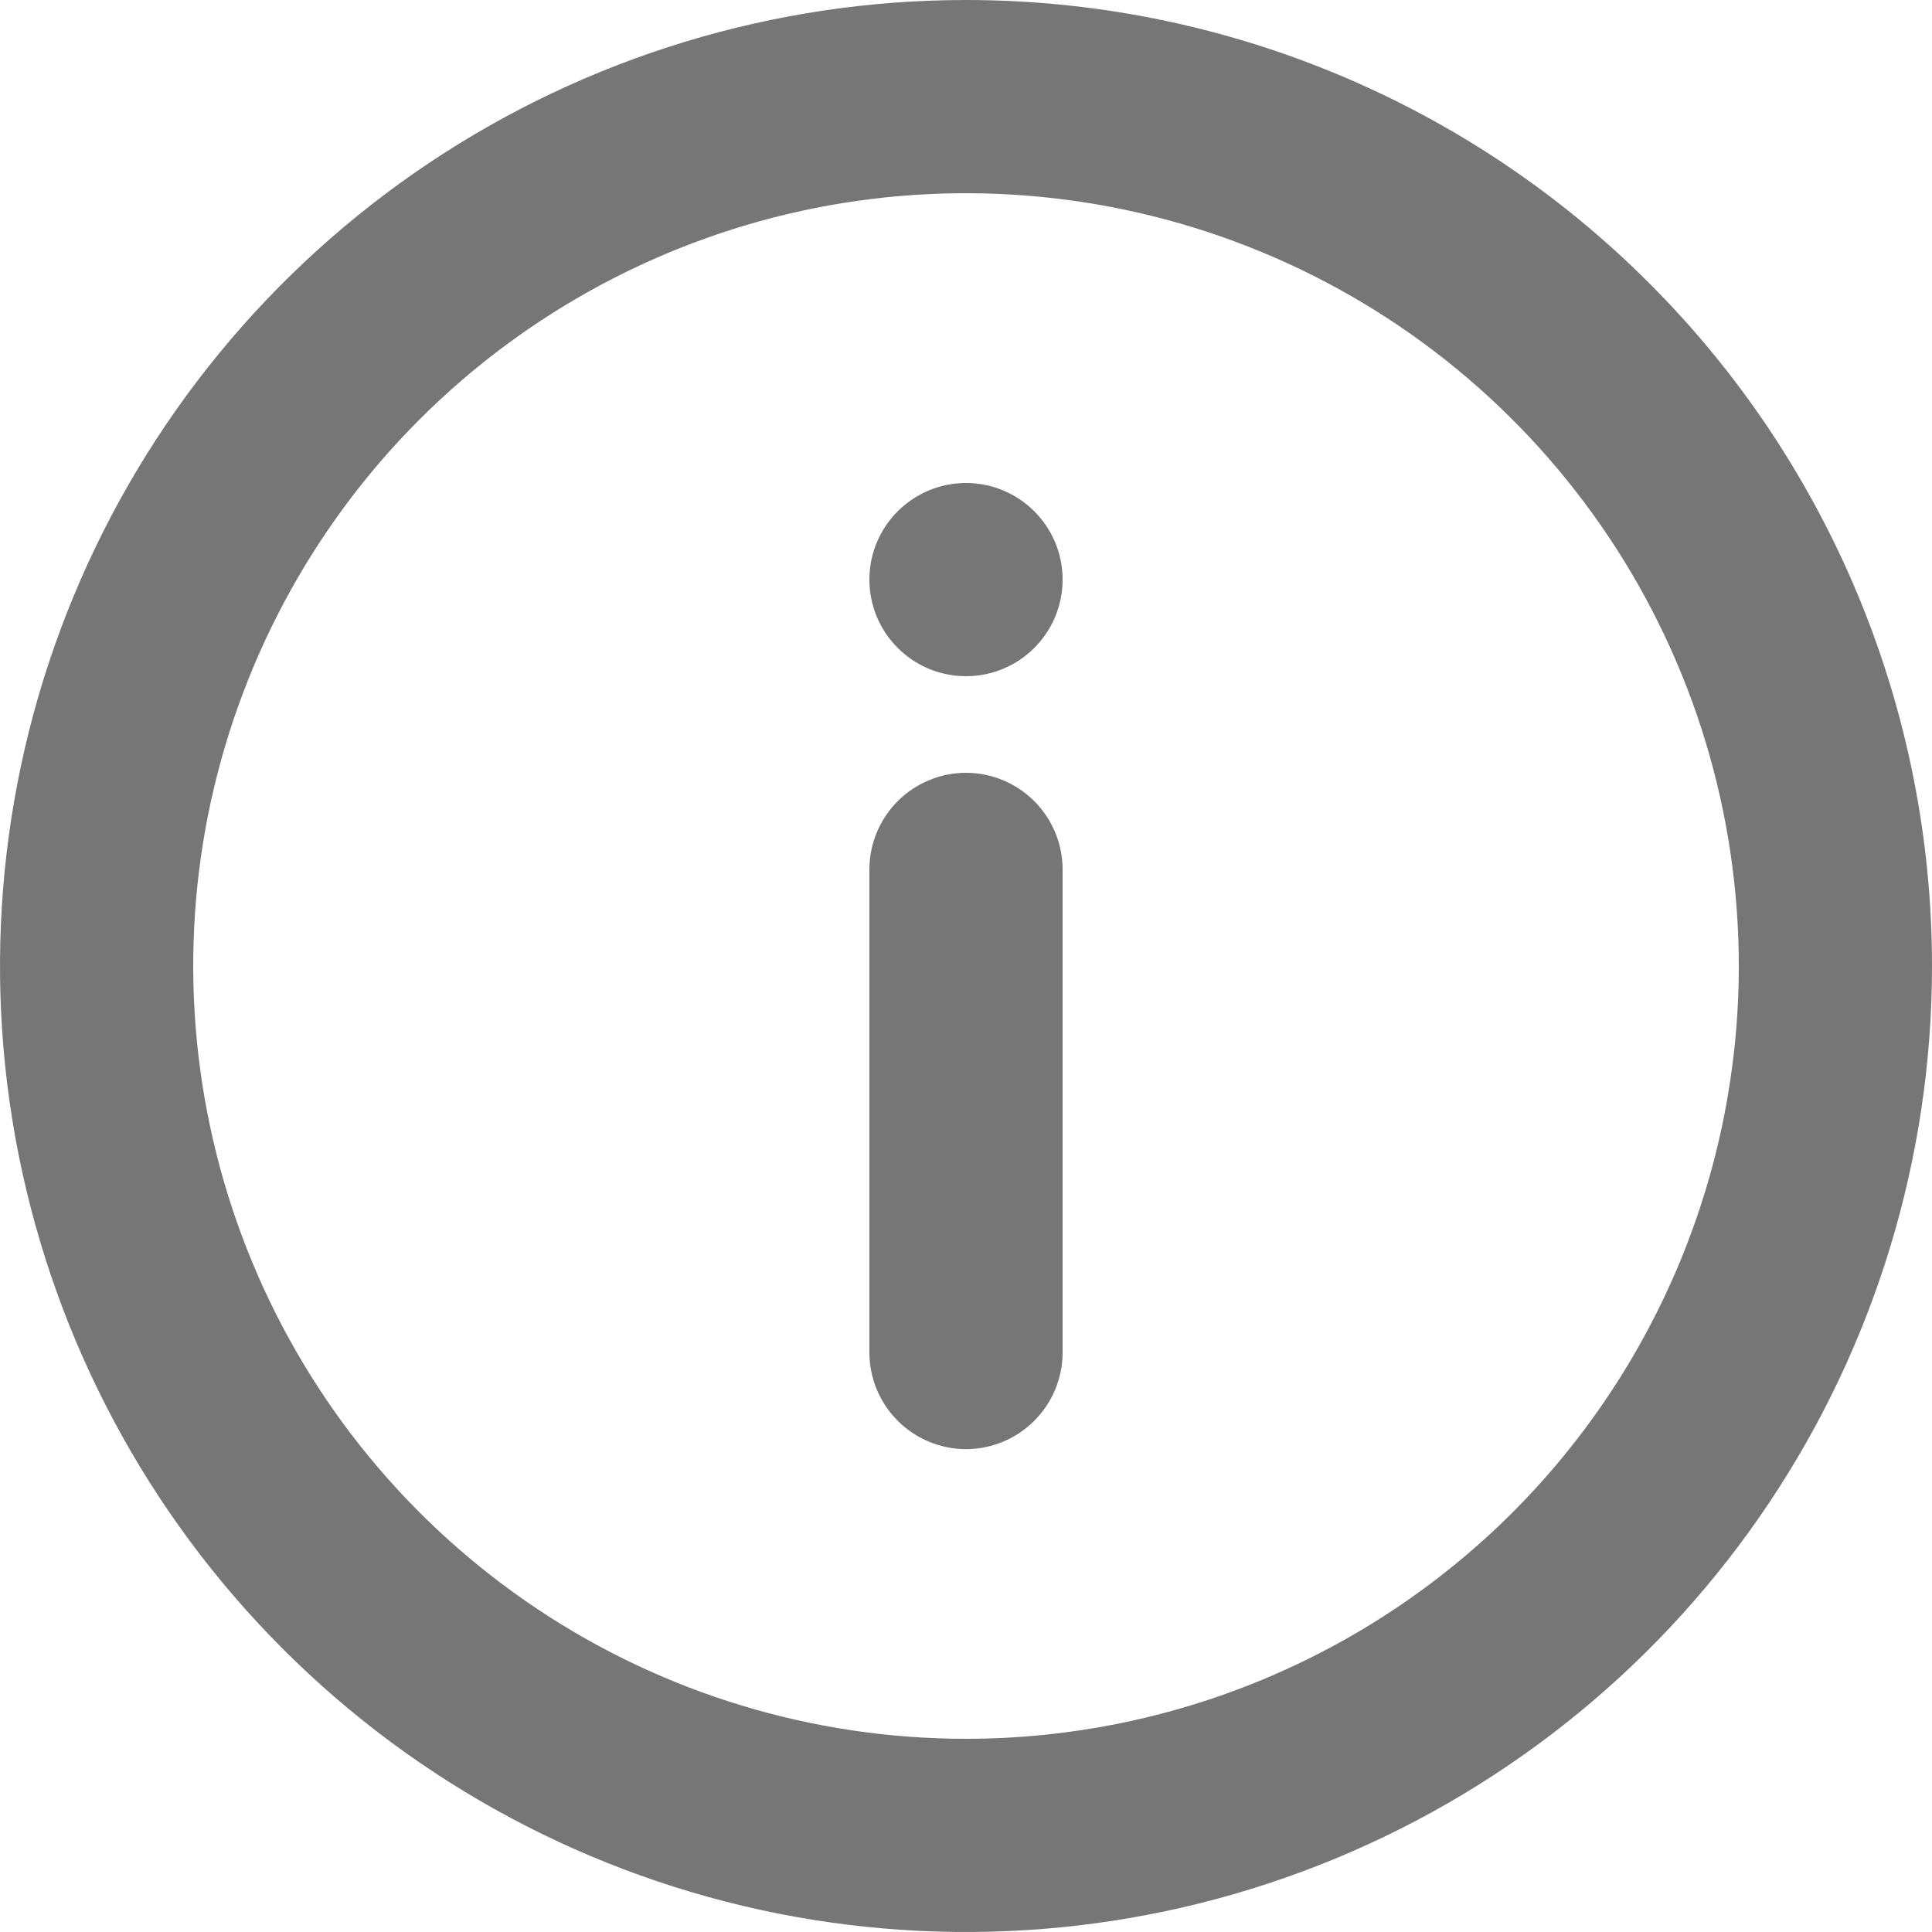
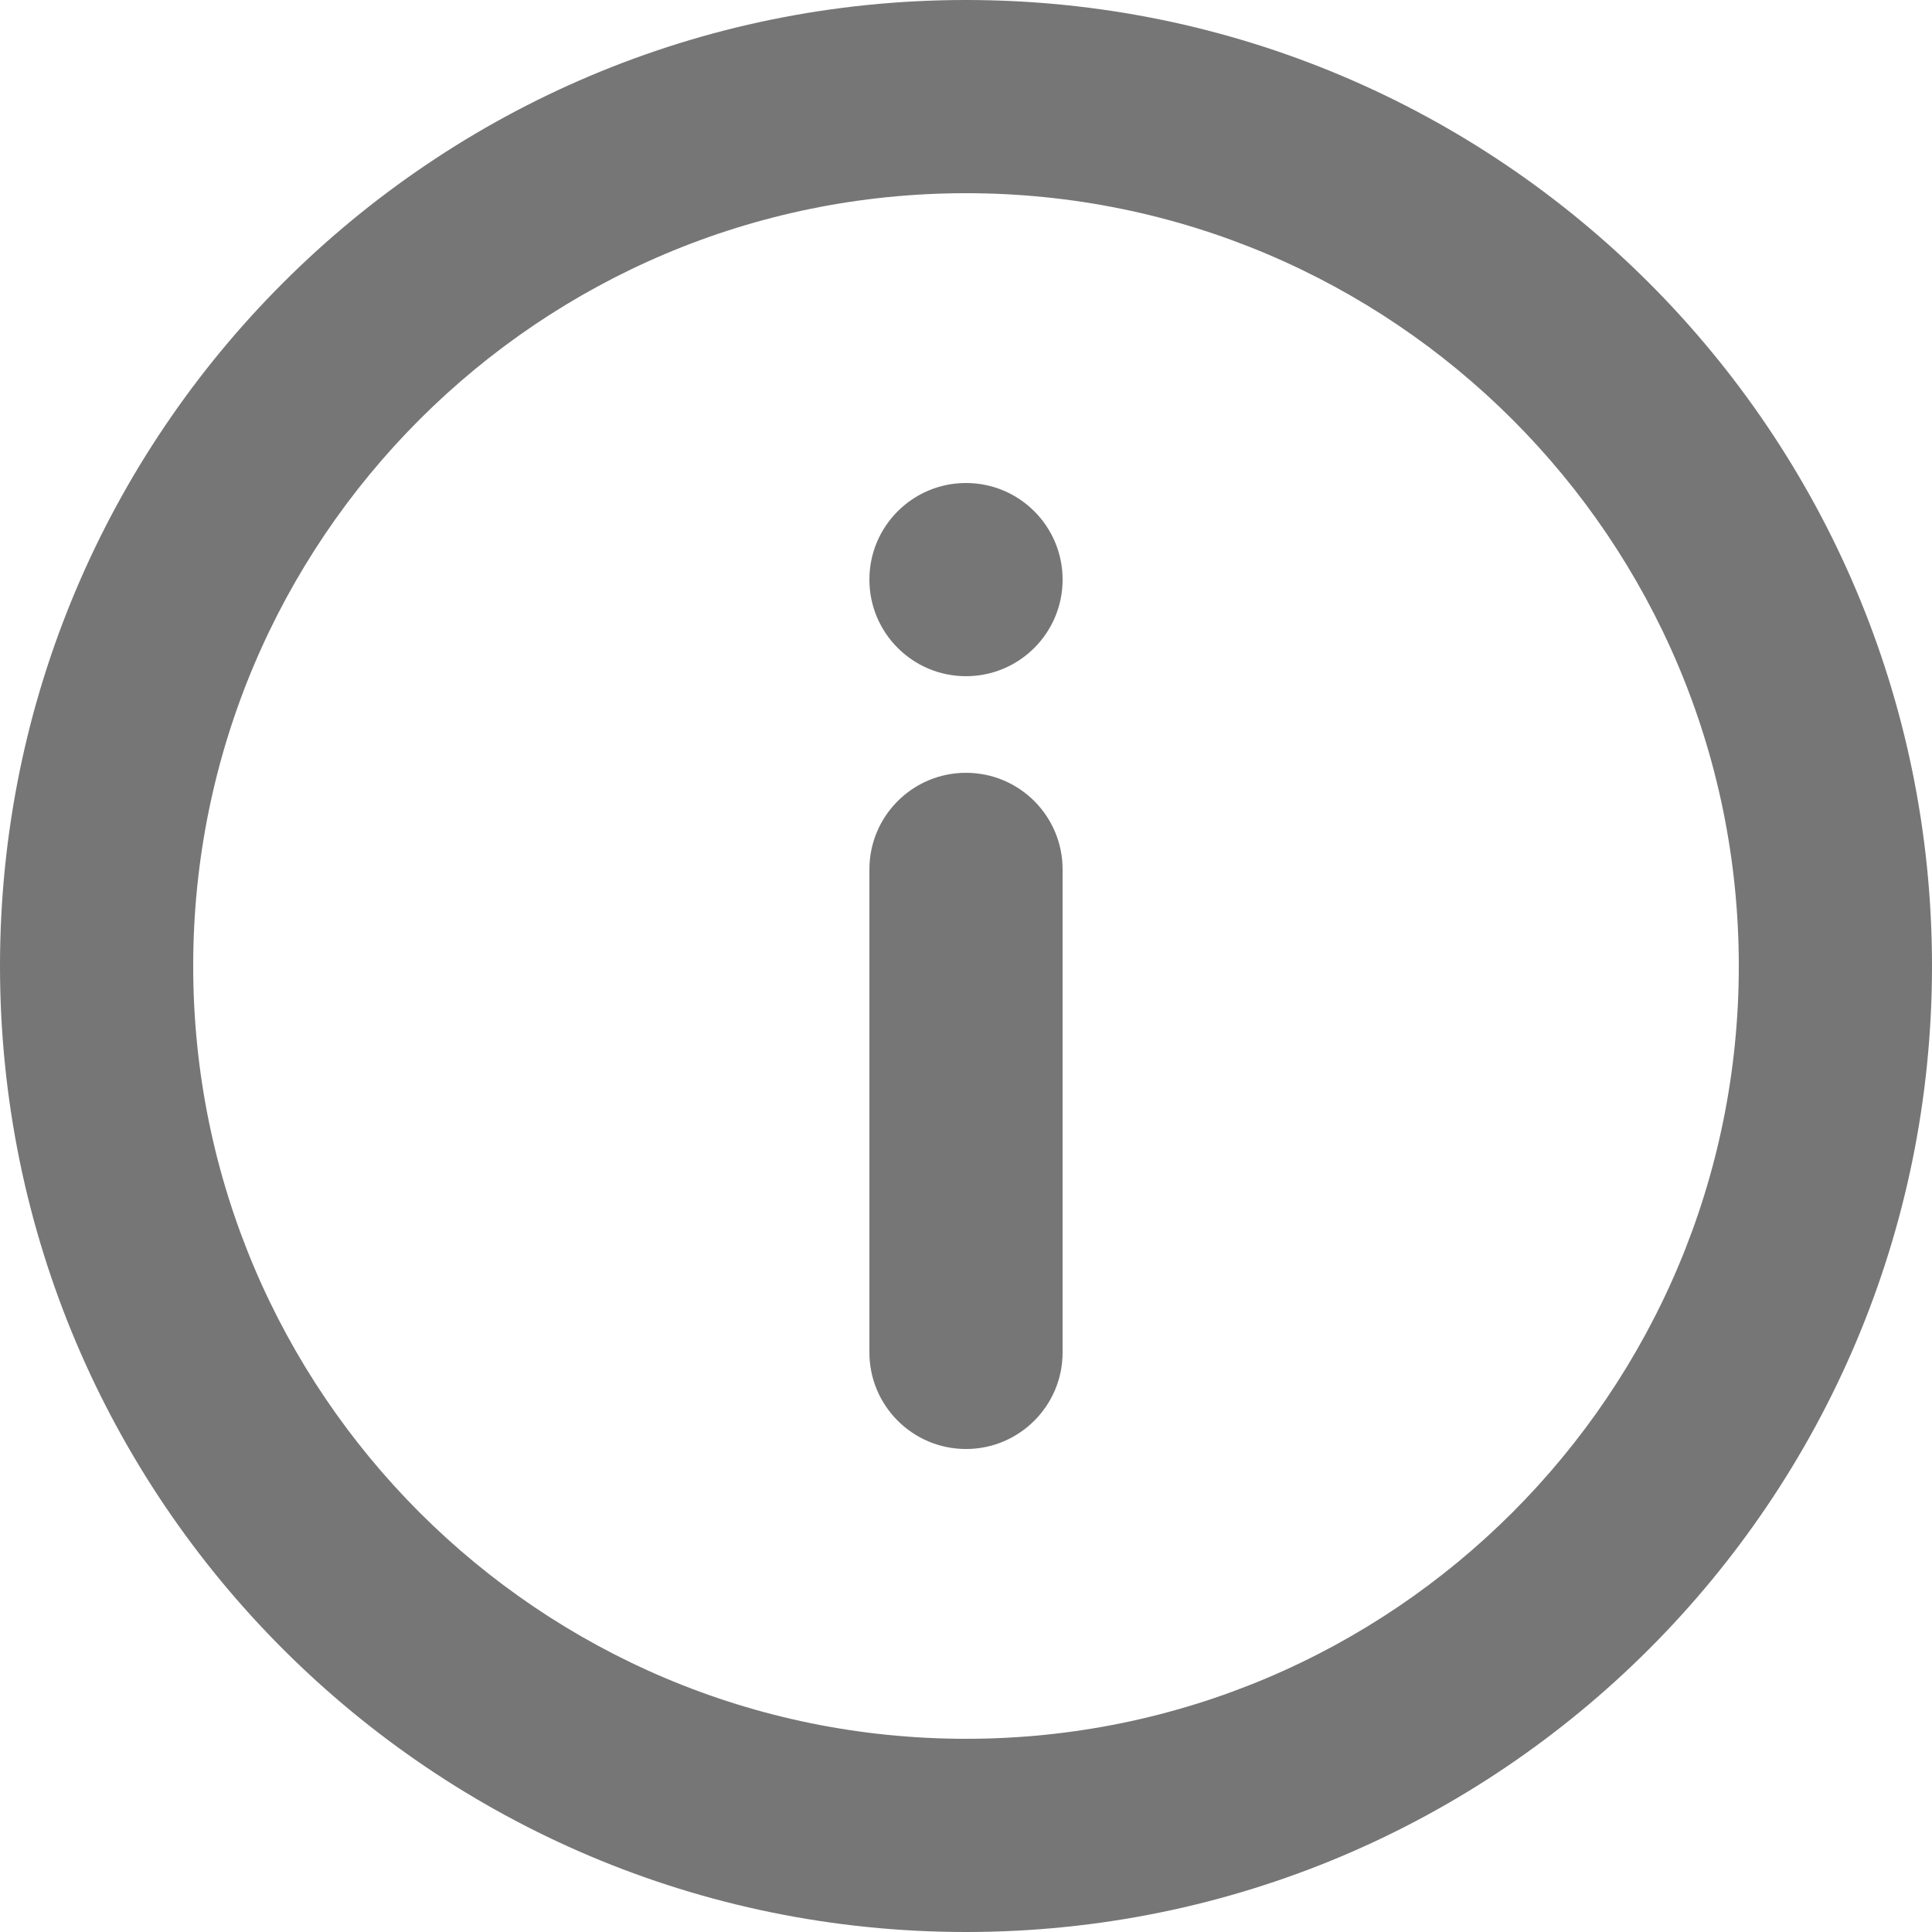
- <svg xmlns="http://www.w3.org/2000/svg" width="15" height="15" viewBox="0 0 15 15" fill="none">
-   <path d="M7.5 0C6.017 0 4.567 0.44 3.333 1.264C2.1 2.088 1.139 3.259 0.571 4.63C0.003 6 -0.145 7.508 0.144 8.963C0.434 10.418 1.148 11.754 2.197 12.803C3.246 13.852 4.582 14.566 6.037 14.856C7.492 15.145 9 14.997 10.37 14.429C11.741 13.861 12.912 12.9 13.736 11.667C14.56 10.433 15 8.983 15 7.5C15 6.515 14.806 5.54 14.429 4.63C14.052 3.72 13.5 2.893 12.803 2.197C12.107 1.5 11.28 0.948 10.37 0.571C9.46 0.194 8.485 0 7.5 0ZM7.5 13.5C6.313 13.5 5.153 13.148 4.167 12.489C3.18 11.829 2.411 10.893 1.957 9.796C1.503 8.7 1.384 7.493 1.615 6.329C1.847 5.166 2.418 4.096 3.257 3.257C4.096 2.418 5.166 1.847 6.329 1.615C7.493 1.384 8.7 1.503 9.796 1.957C10.893 2.411 11.829 3.18 12.489 4.167C13.148 5.153 13.5 6.313 13.5 7.5C13.5 9.091 12.868 10.617 11.743 11.743C10.617 12.868 9.091 13.5 7.5 13.5Z" fill="#767676" />
-   <path d="M7.5 5.25C7.914 5.25 8.25 4.914 8.25 4.5C8.25 4.086 7.914 3.75 7.5 3.75C7.086 3.75 6.75 4.086 6.75 4.5C6.75 4.914 7.086 5.25 7.5 5.25Z" fill="#767676" />
-   <path d="M7.5 6C7.301 6 7.11 6.08 6.97 6.22C6.829 6.361 6.75 6.552 6.75 6.75V10.501C6.75 10.699 6.829 10.89 6.97 11.031C7.11 11.171 7.301 11.251 7.5 11.251C7.699 11.251 7.89 11.171 8.03 11.031C8.171 10.89 8.25 10.699 8.25 10.501V6.75C8.25 6.552 8.171 6.361 8.03 6.22C7.89 6.08 7.699 6 7.5 6Z" fill="#767676" />
+ <svg xmlns="http://www.w3.org/2000/svg" width="15" height="15" fill="none">
+   <path d="M7.5 0a7.5 7.5 0 1 0 0 15 7.5 7.5 0 0 0 0-15Zm0 13.5a6 6 0 1 1 0-12 6 6 0 0 1 0 12Z" fill="#767676" />
+   <path d="M7.5 5.25a.75.75 0 1 0 0-1.5.75.75 0 0 0 0 1.5ZM7.5 6a.75.75 0 0 0-.75.75v3.75a.75.75 0 1 0 1.5 0V6.75A.75.75 0 0 0 7.5 6Z" fill="#767676" />
</svg>
